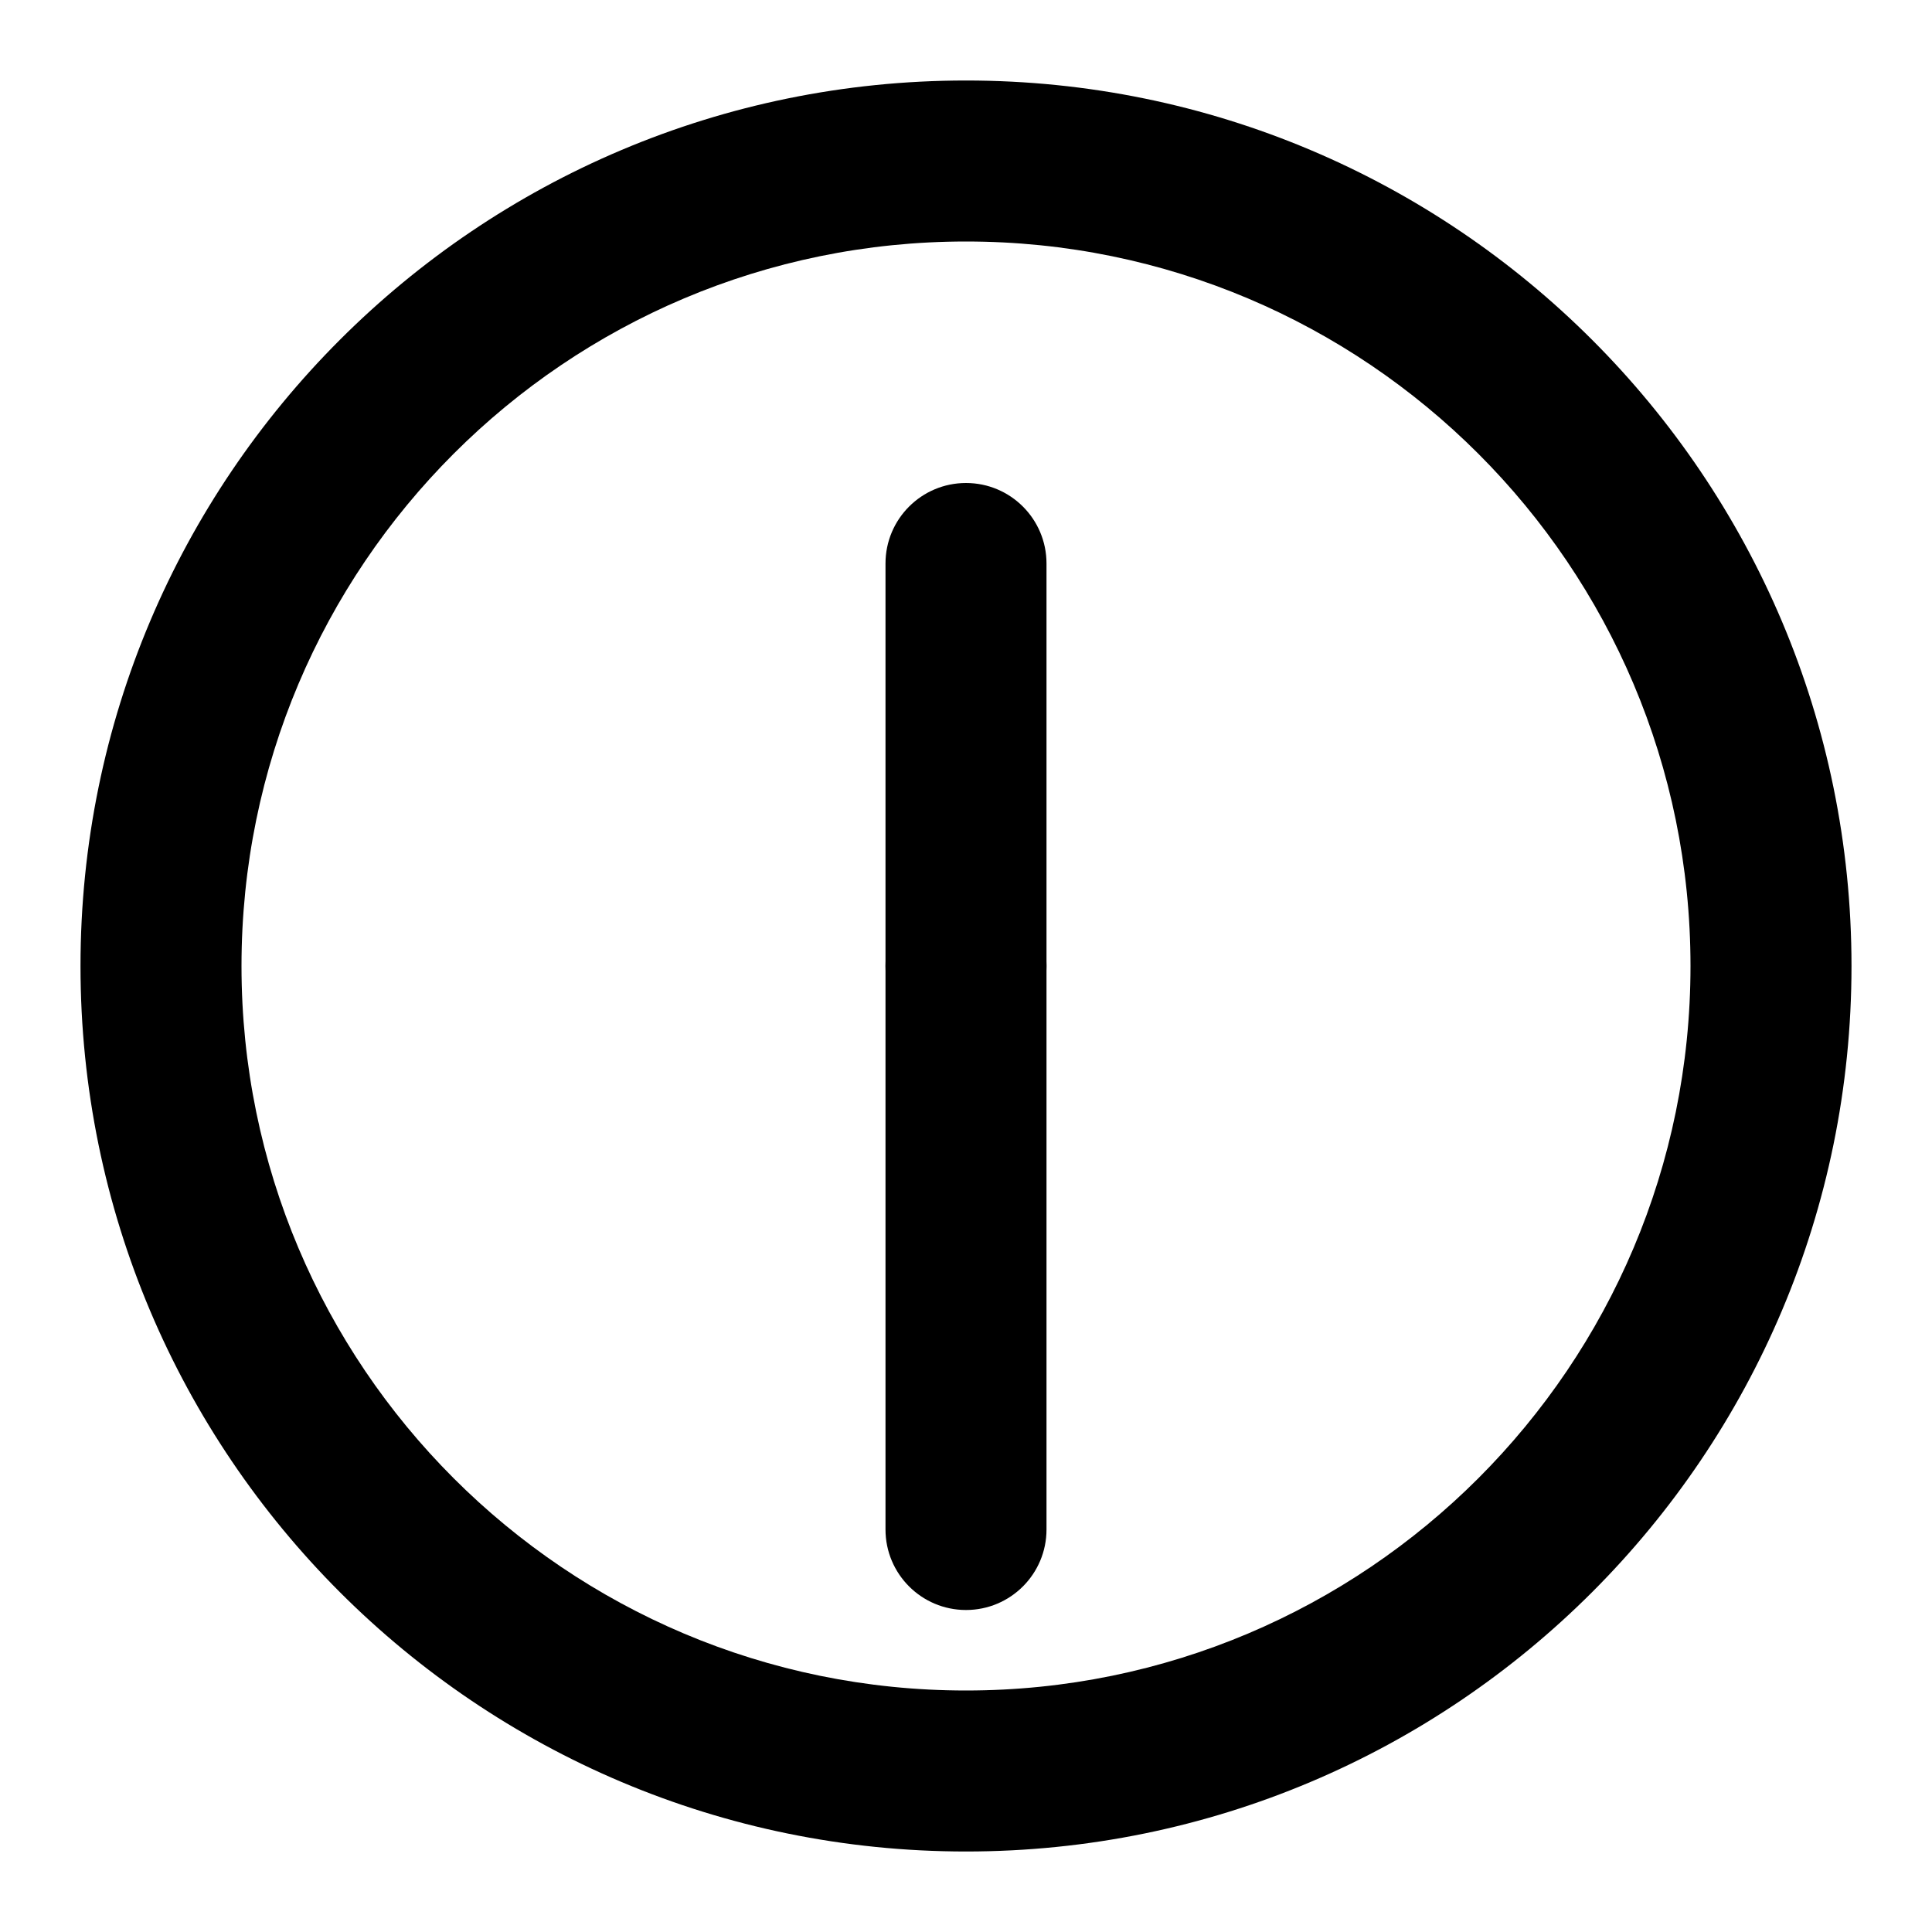
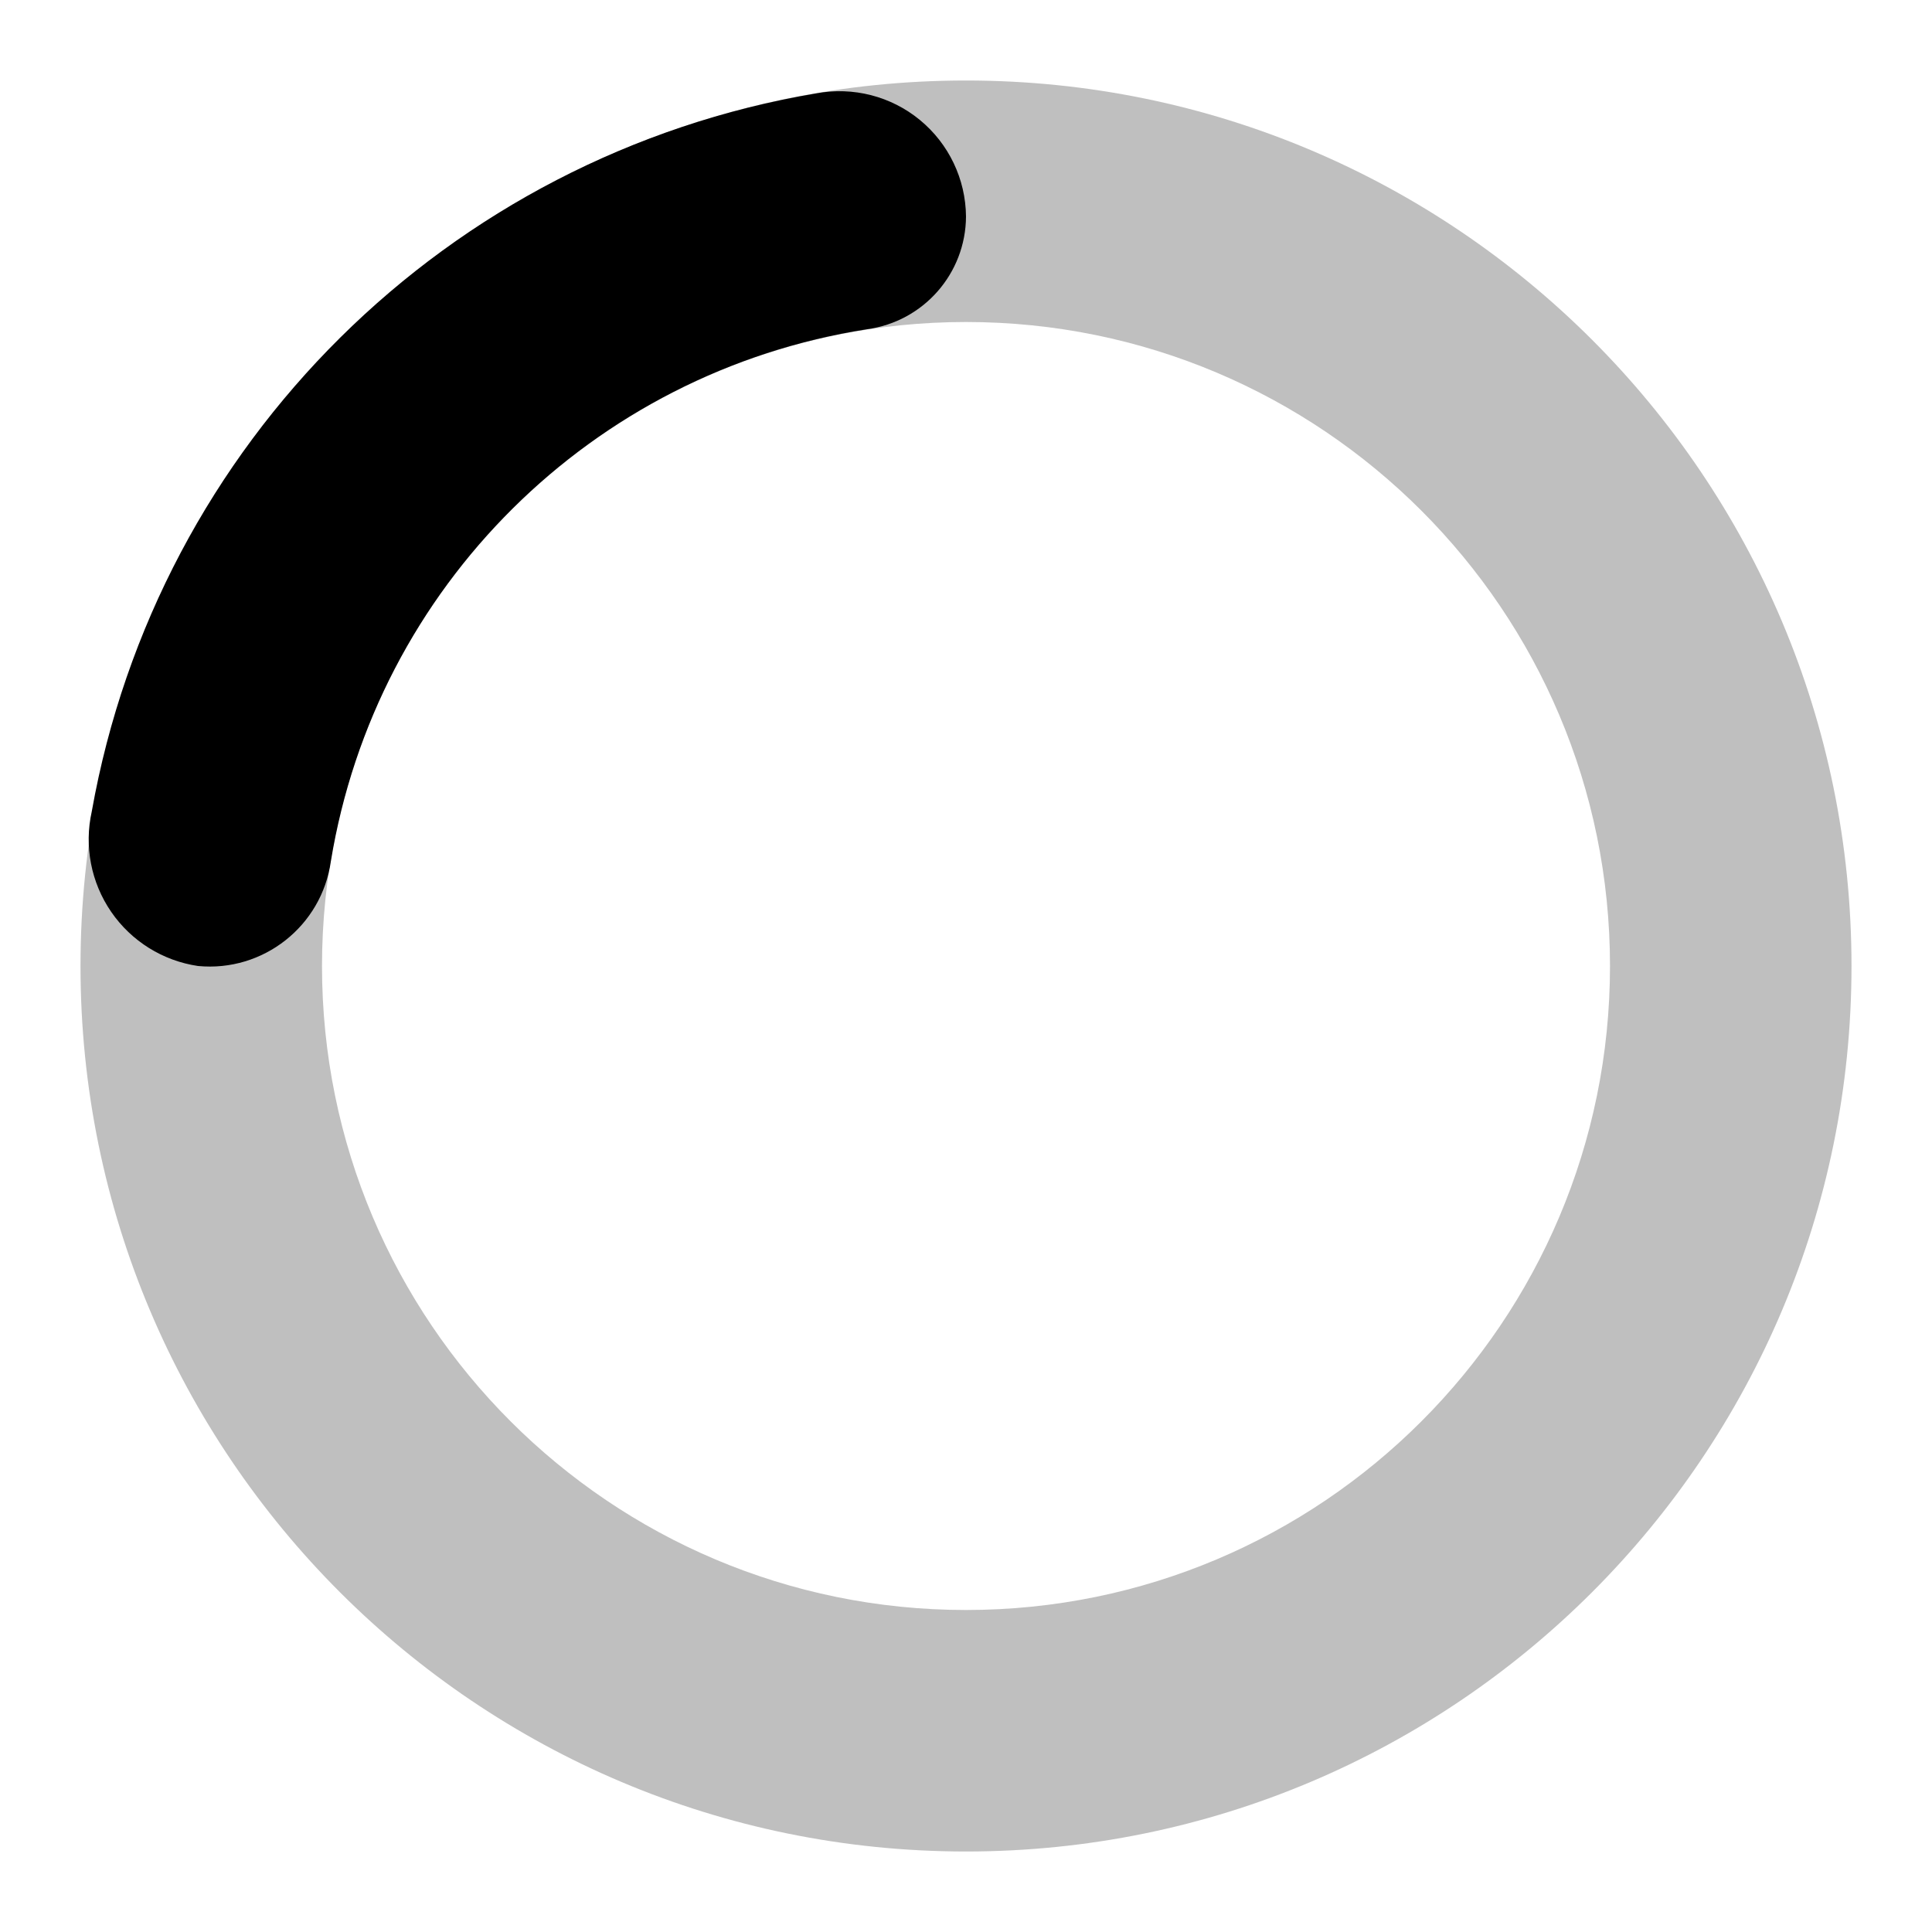
<svg xmlns="http://www.w3.org/2000/svg" width="24" height="24" viewBox="0 0 24 24">
-   <style>.spinner_d9Sa{transform-origin:center}.spinner_qQQY{animation:spinner_ZpfF 9s linear infinite}.spinner_pote{animation:spinner_ZpfF .75s linear infinite}@keyframes spinner_ZpfF{100%{transform:rotate(360deg)}}</style>
-   <path d="M12,1A11,11,0,1,0,23,12,11,11,0,0,0,12,1Zm0,20a9,9,0,1,1,9-9A9,9,0,0,1,12,21Z" />
-   <rect class="spinner_d9Sa spinner_qQQY" x="11" y="6" rx="1" width="2" height="7" />
-   <rect class="spinner_d9Sa spinner_pote" x="11" y="11" rx="1" width="2" height="9" />
+   <style>.spinner_ajPY{transform-origin:center;animation:spinner_AtaB .75s infinite linear}@keyframes spinner_AtaB{100%{transform:rotate(360deg)}}</style>
+   <path d="M12,1A11,11,0,1,0,23,12,11,11,0,0,0,12,1Zm0,19a8,8,0,1,1,8-8A8,8,0,0,1,12,20Z" opacity=".25" />
+   <path d="M10.14,1.16a11,11,0,0,0-9,8.92A1.59,1.59,0,0,0,2.46,12,1.52,1.52,0,0,0,4.11,10.7a8,8,0,0,1,6.66-6.61A1.42,1.42,0,0,0,12,2.69h0A1.57,1.57,0,0,0,10.14,1.16Z" class="spinner_ajPY" />
</svg>
